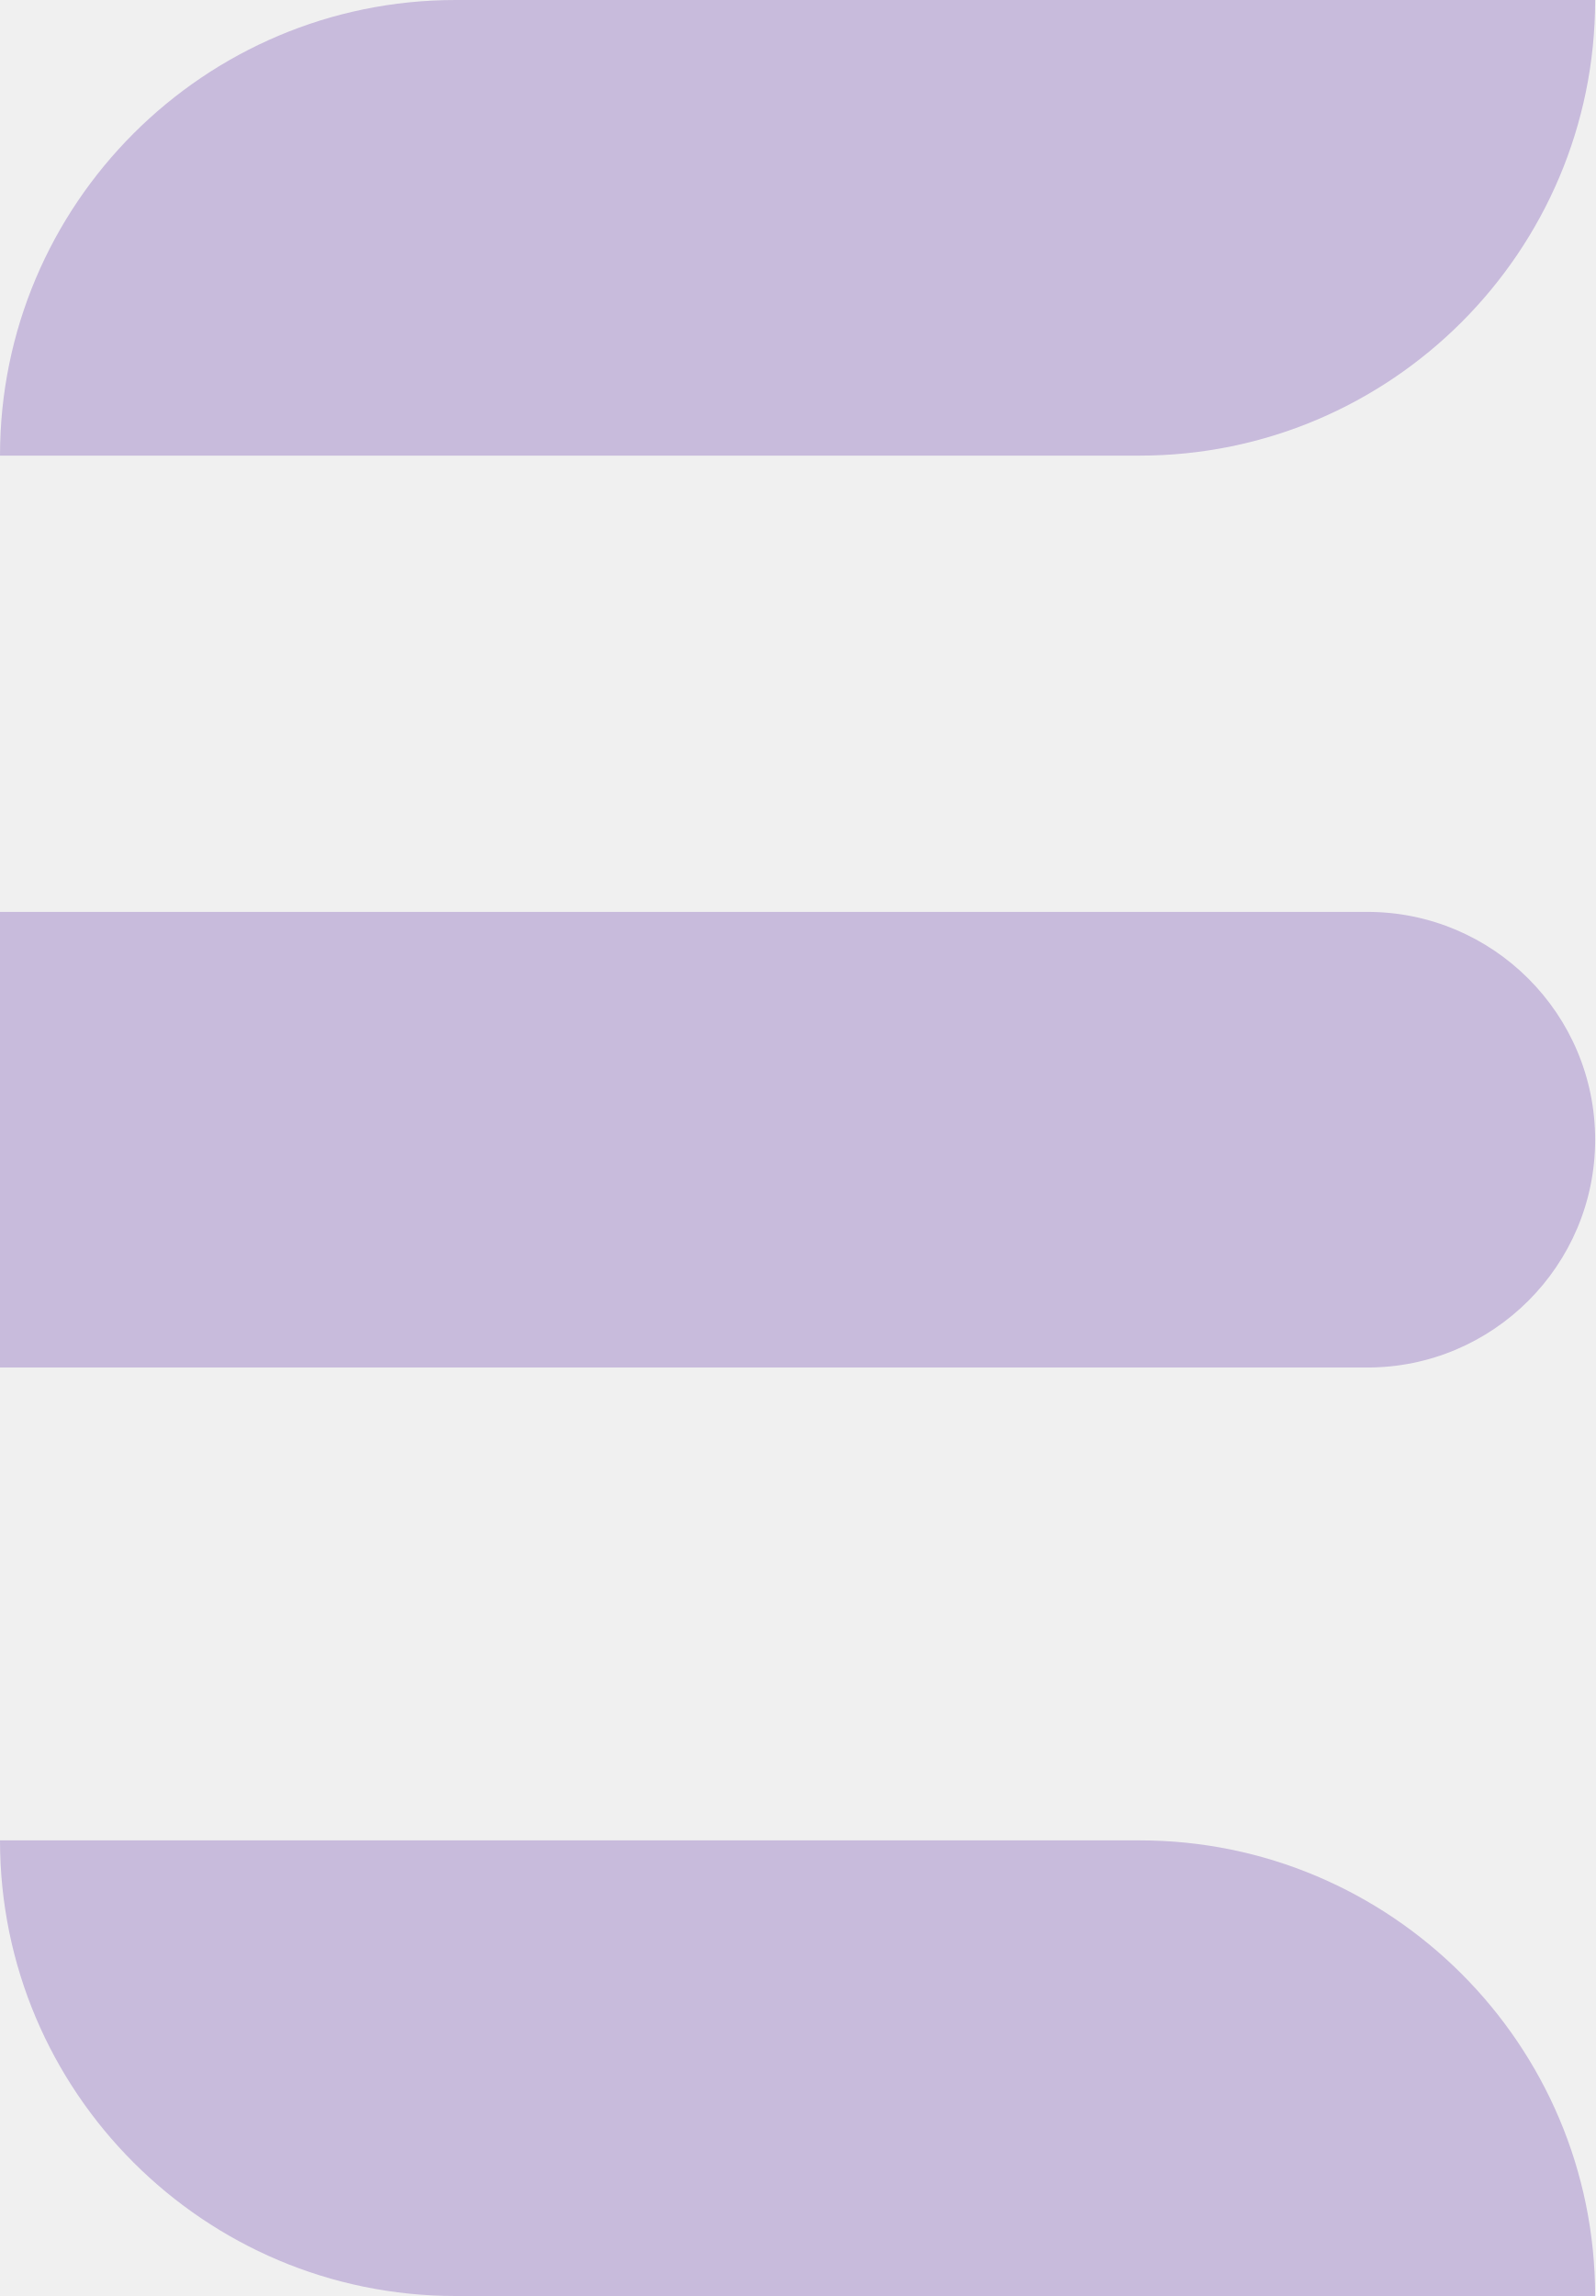
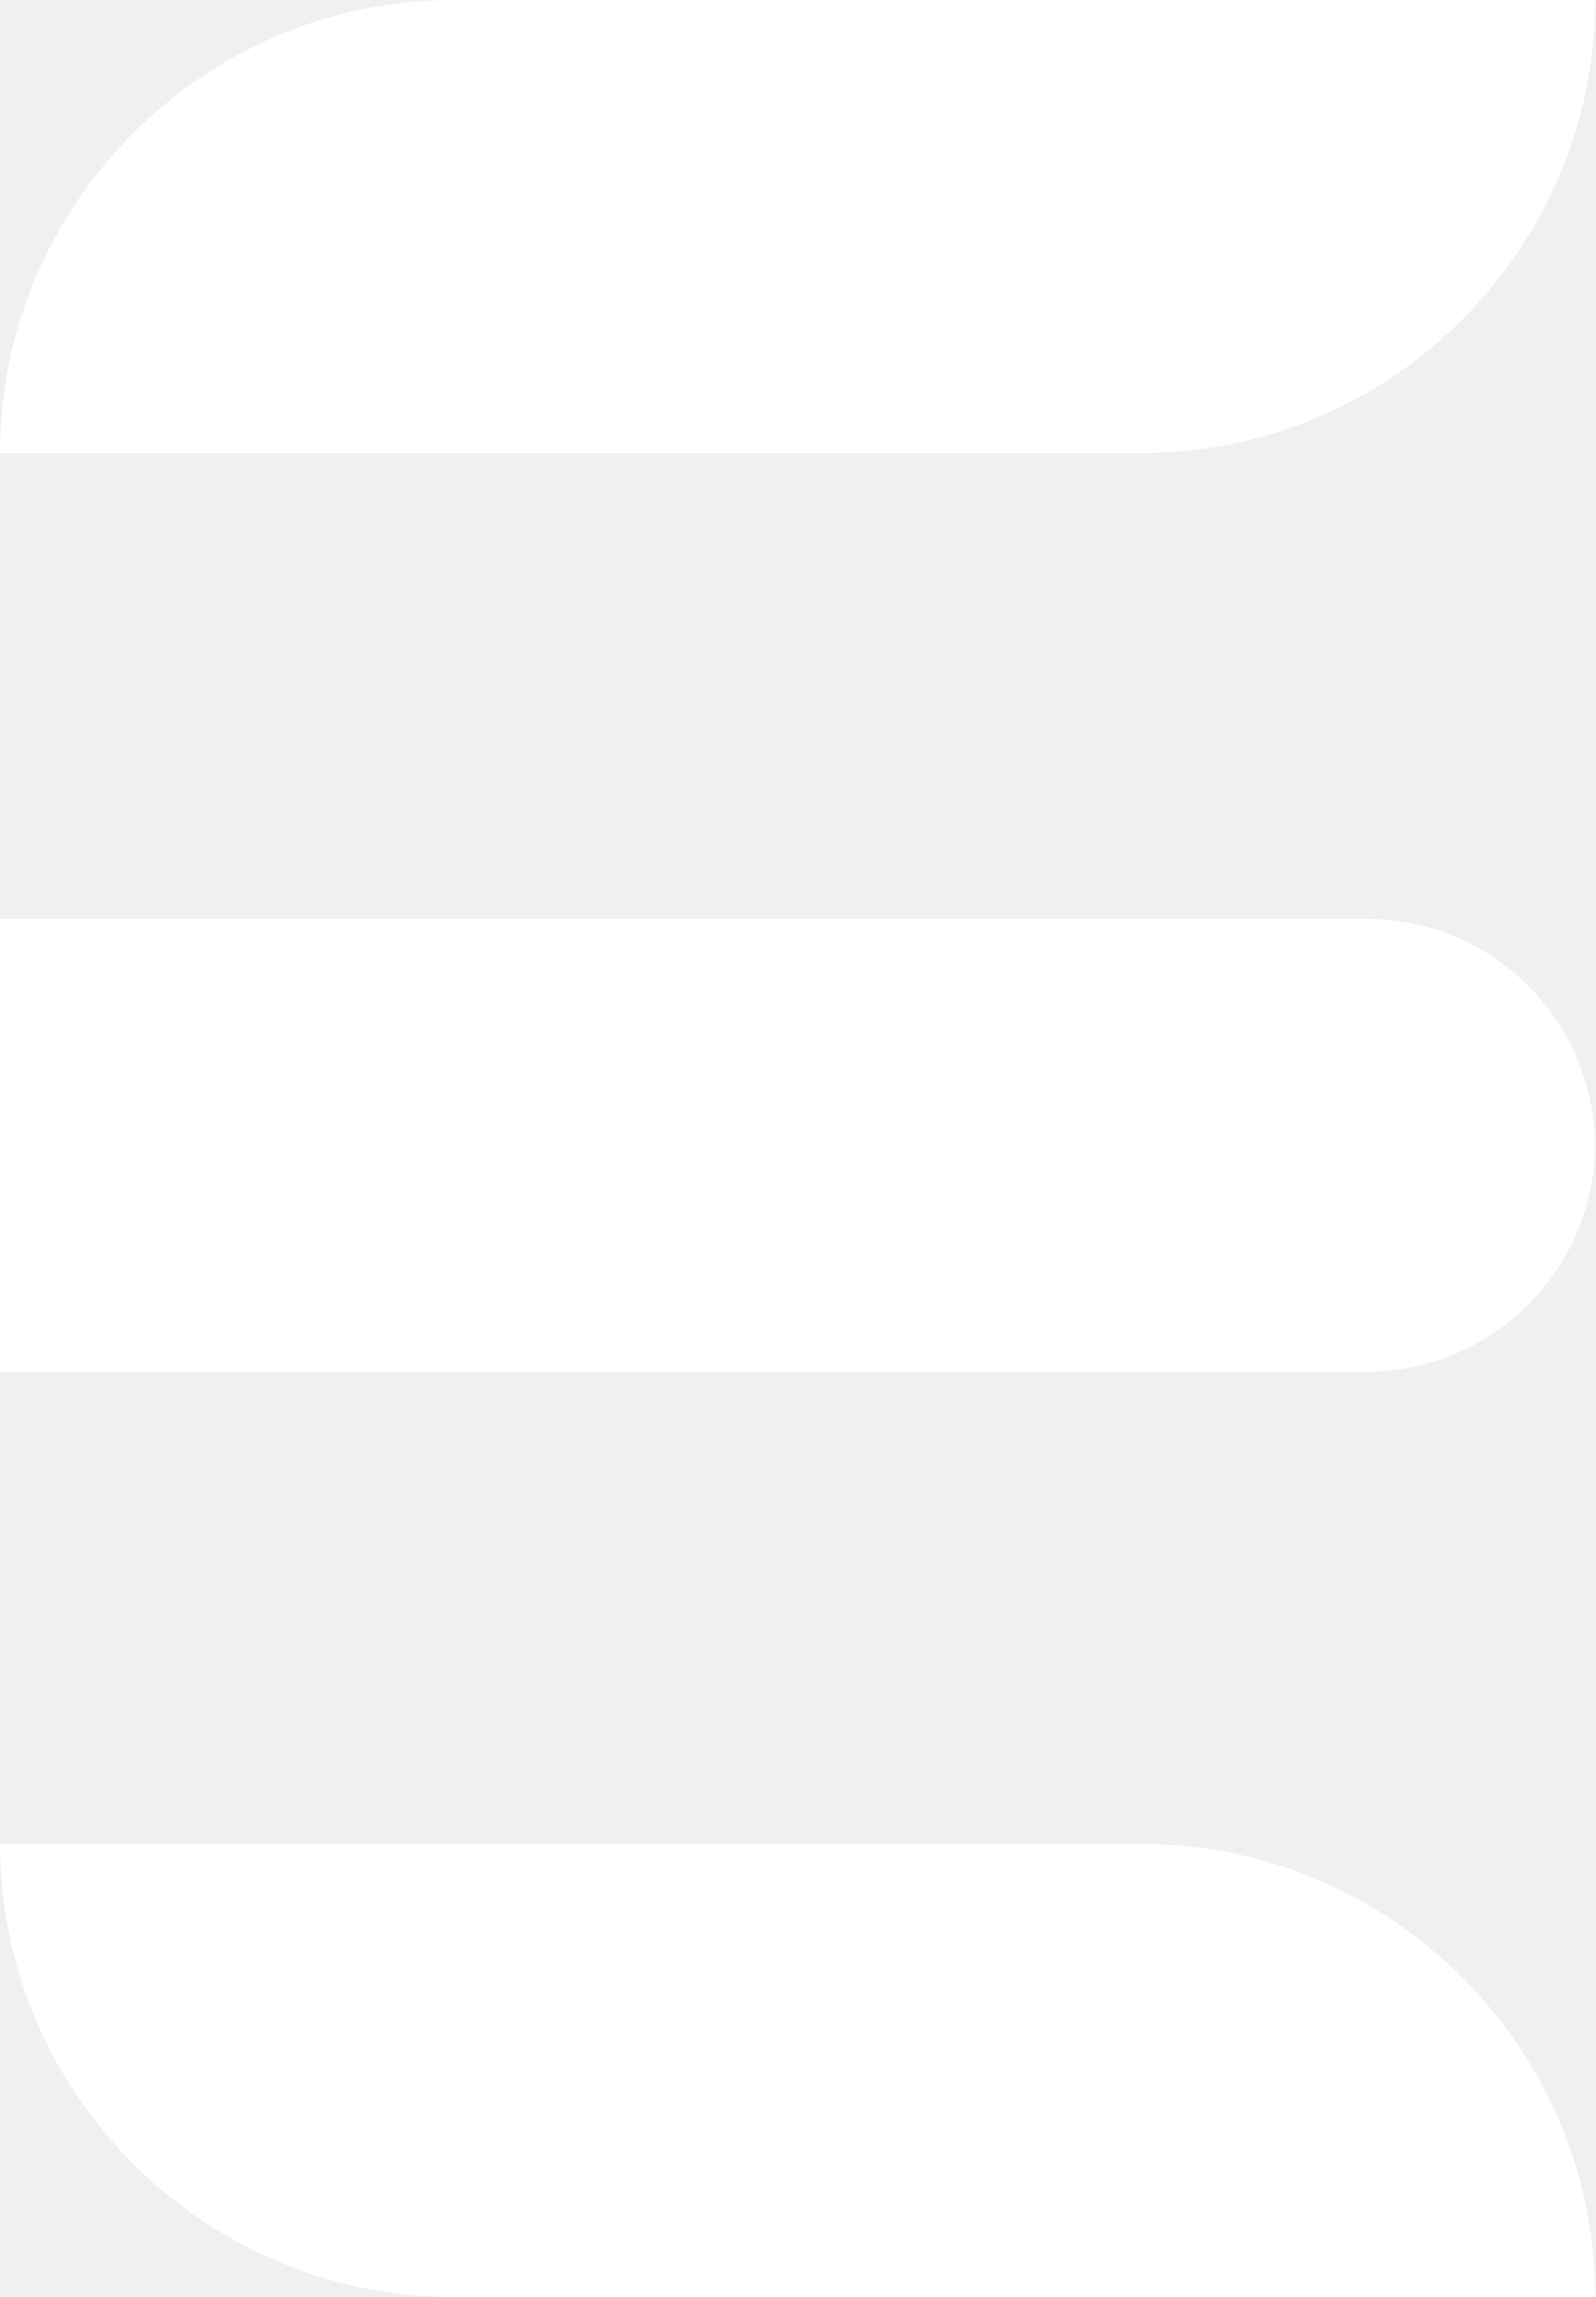
- <svg xmlns="http://www.w3.org/2000/svg" id="Layer_2" viewBox="0 0 25 35.98">
+ <svg xmlns="http://www.w3.org/2000/svg" id="Layer_2" version="1.1" viewBox="0 0 25 36">
  <defs>
    <style>
-       .cls-1 {
-         fill: #c8bbdc;
+       .st0 {
+         fill: #fff;
      }
    </style>
  </defs>
-   <g id="Layer_1-2" data-name="Layer_1">
-     <path class="cls-1" d="M8.93-8.93h0c3.94,0,7.14,3.2,7.14,7.14v17.86h0c-3.94,0-7.14-3.2-7.14-7.14V-8.93h0Z" transform="translate(8.93 16.07) rotate(-90)" />
-     <path class="cls-1" d="M12.5,5.36h0c1.97,0,3.57,1.6,3.57,3.57v21.43h-7.14V8.93c0-1.97,1.6-3.57,3.57-3.57Z" transform="translate(30.36 5.36) rotate(90)" />
-     <path class="cls-1" d="M16.07,19.91h0v17.86c0,3.94-3.2,7.14-7.14,7.14h0v-17.86c0-3.94,3.2-7.14,7.14-7.14Z" transform="translate(44.91 19.91) rotate(90)" />
+   <g id="Layer_1-2">
+     <path class="st0" d="M0,7.1h0C0,3.2,3.2,0,7.1,0h17.9c0,3.9-3.2,7.1-7.1,7.1H0Z" />
+     <path class="st0" d="M25,17.9h0c0,2-1.6,3.6-3.6,3.6H0v-7.1h21.4c2,0,3.6,1.6,3.6,3.6Z" />
+     <path class="st0" d="M25,36H7.1c-3.9,0-7.1-3.2-7.1-7.1h17.9c3.9,0,7.1,3.2,7.1,7.1Z" />
  </g>
</svg>
